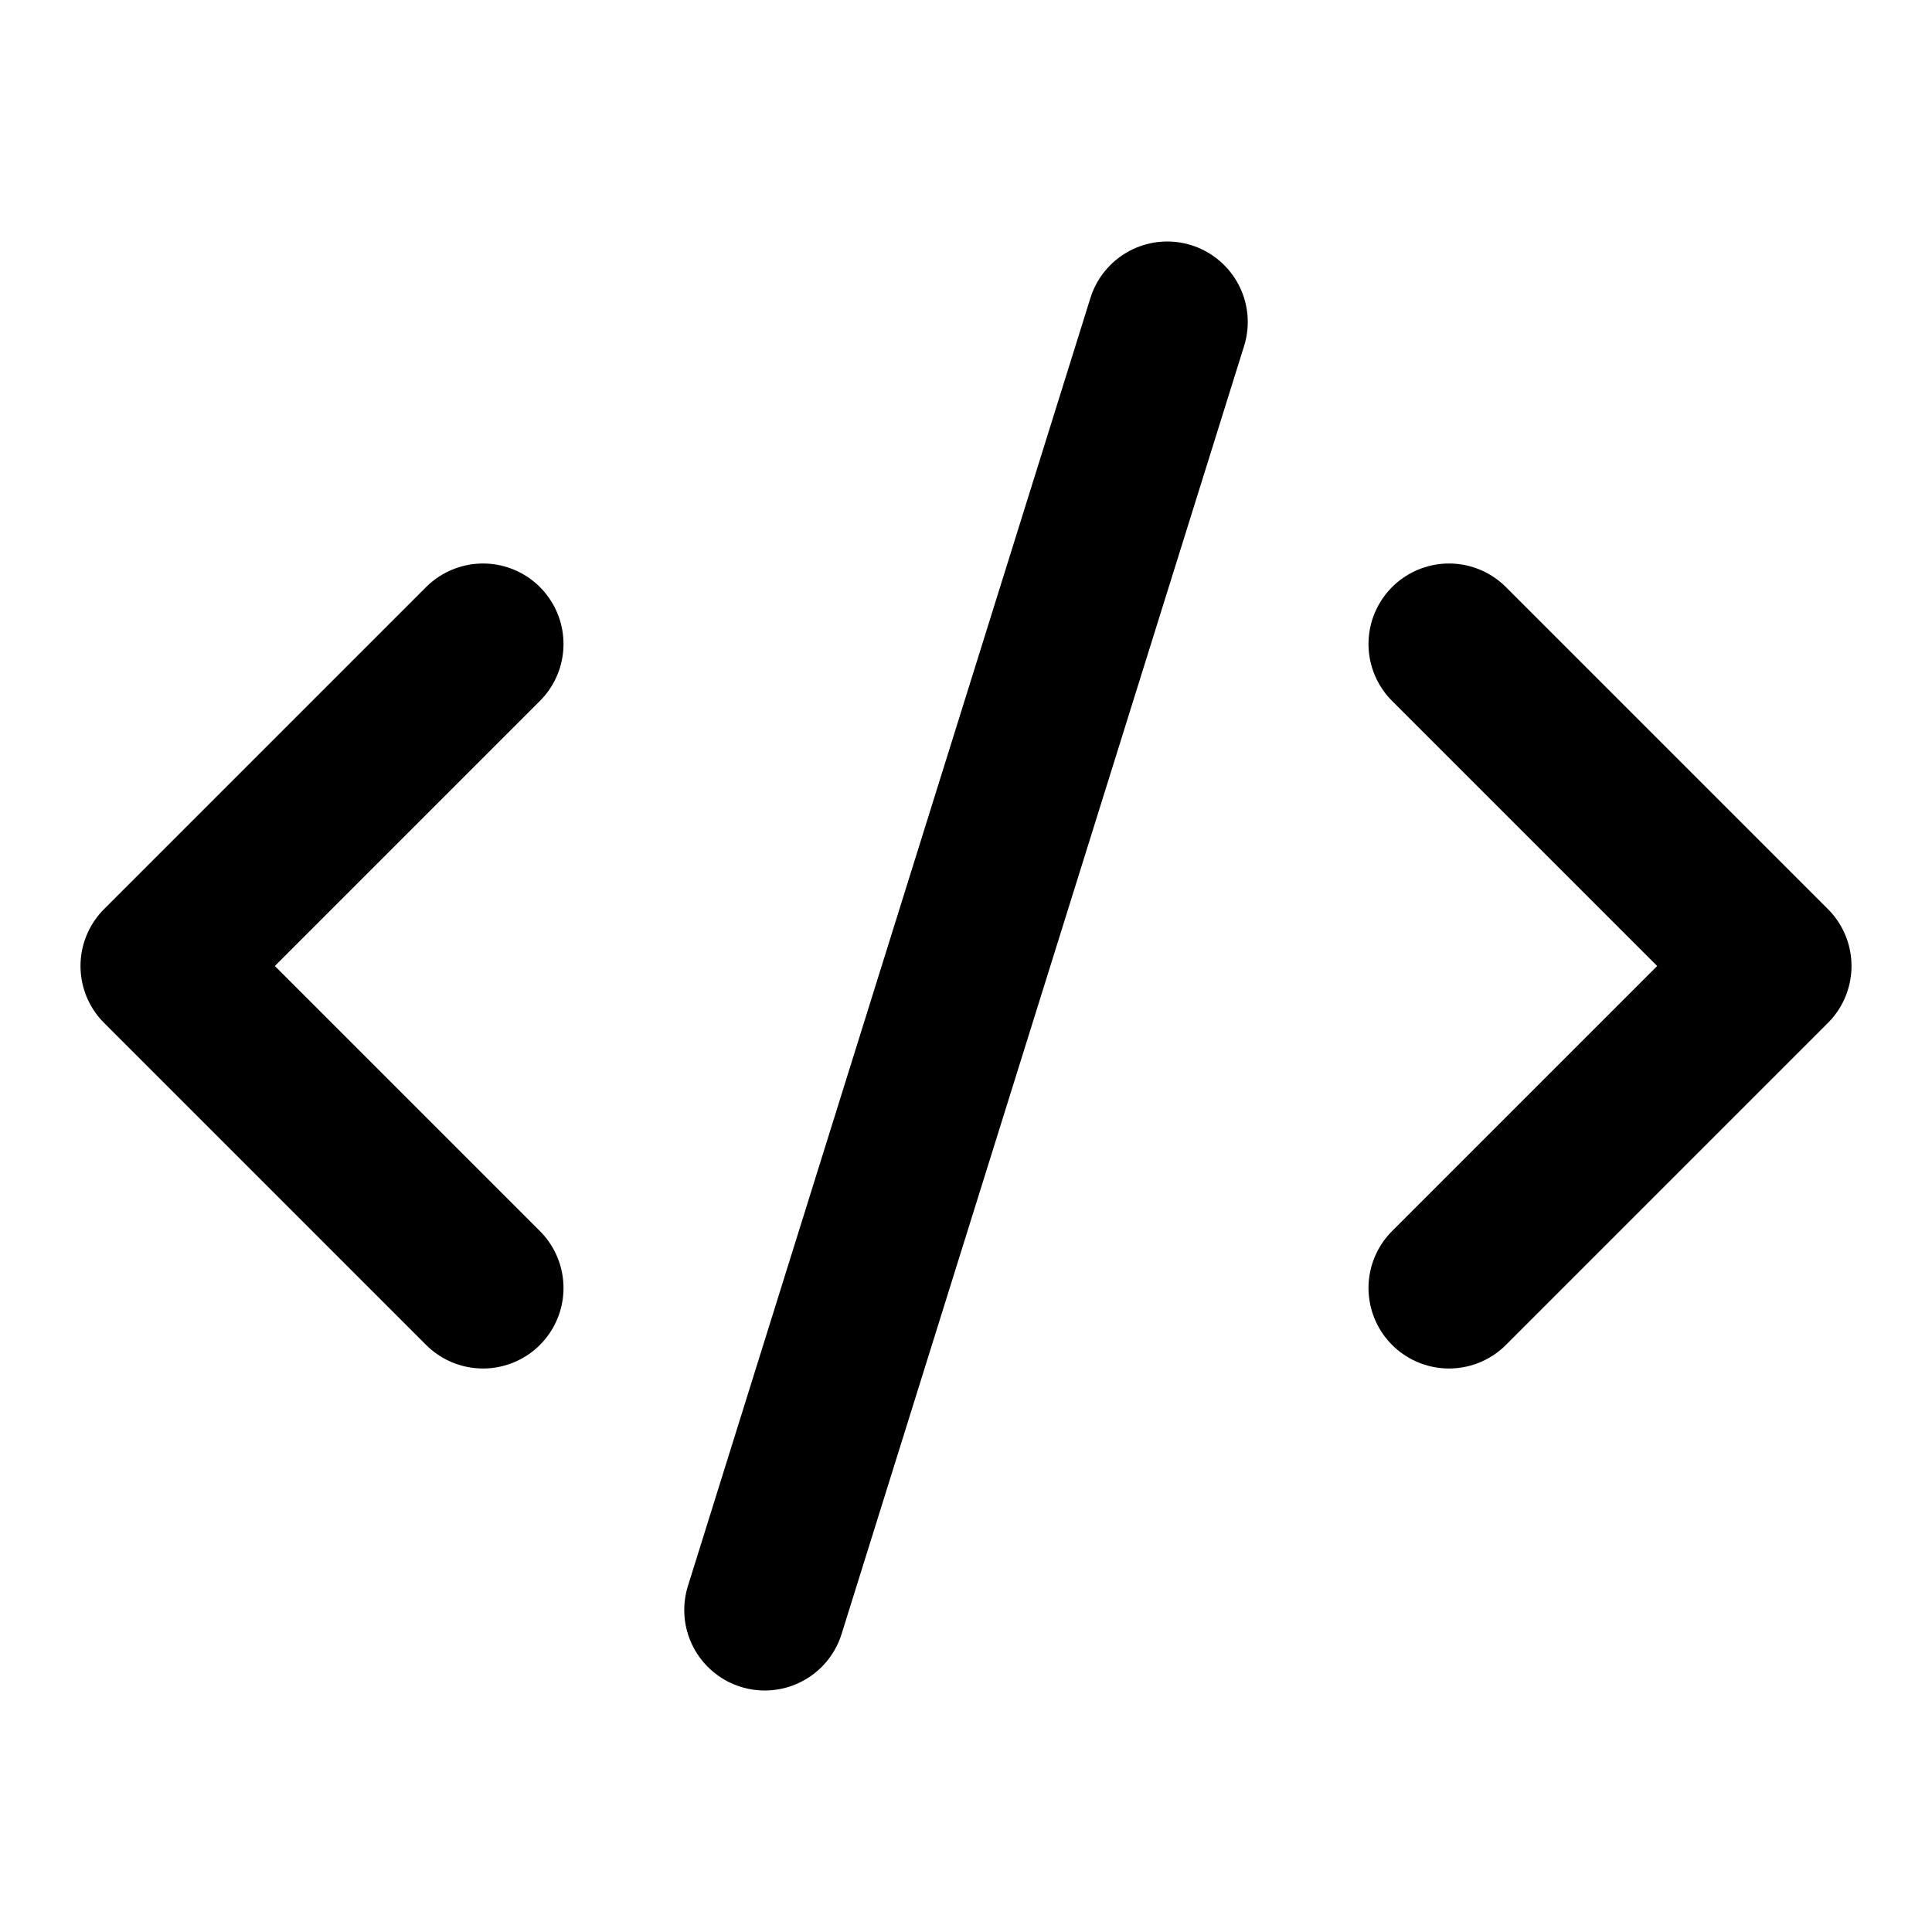
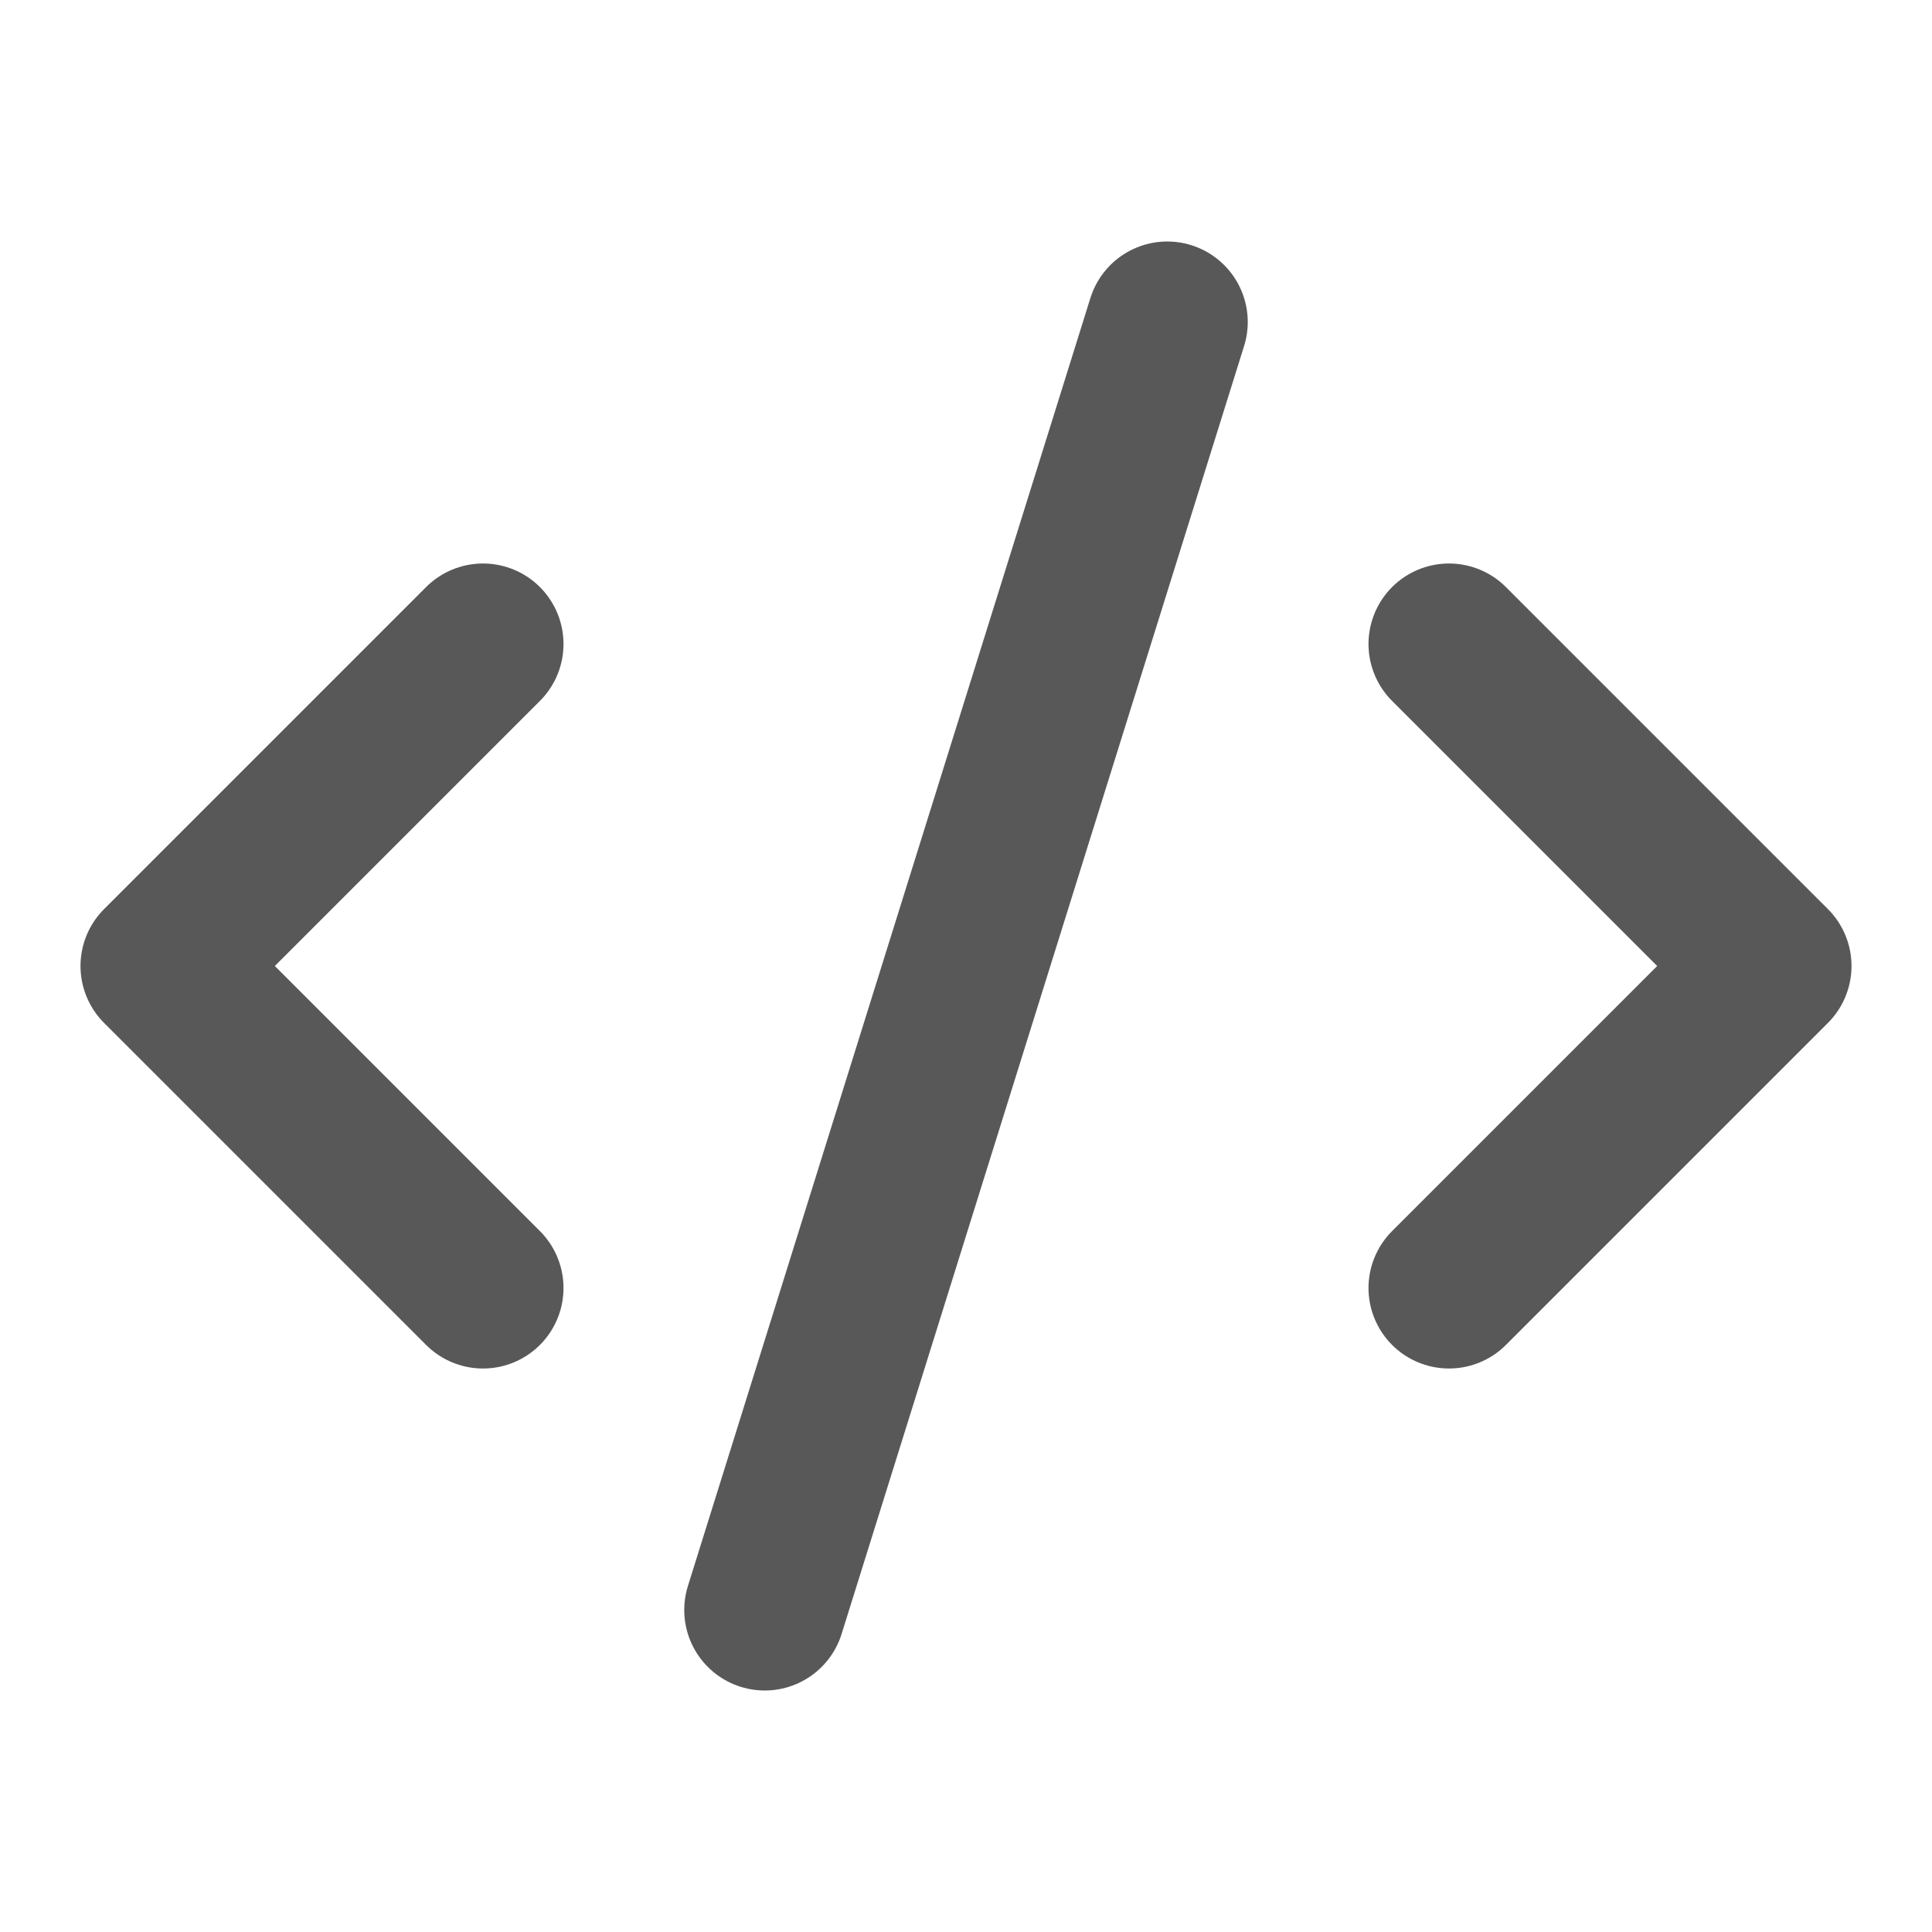
- <svg xmlns="http://www.w3.org/2000/svg" width="24" height="24" viewBox="0 0 24 24" fill="none" stroke="currentColor" stroke-width="2" stroke-linecap="round" stroke-linejoin="round" class="lucide lucide-code-xml">
+ <svg xmlns="http://www.w3.org/2000/svg" width="24" height="24" viewBox="0 0 24 24" fill="none" stroke="#585858" stroke-width="2" stroke-linecap="round" stroke-linejoin="round" class="lucide lucide-code-xml">
  <path d="m18 16 4-4-4-4" />
  <path d="m6 8-4 4 4 4" />
  <path d="m14.5 4-5 16" />
</svg>
